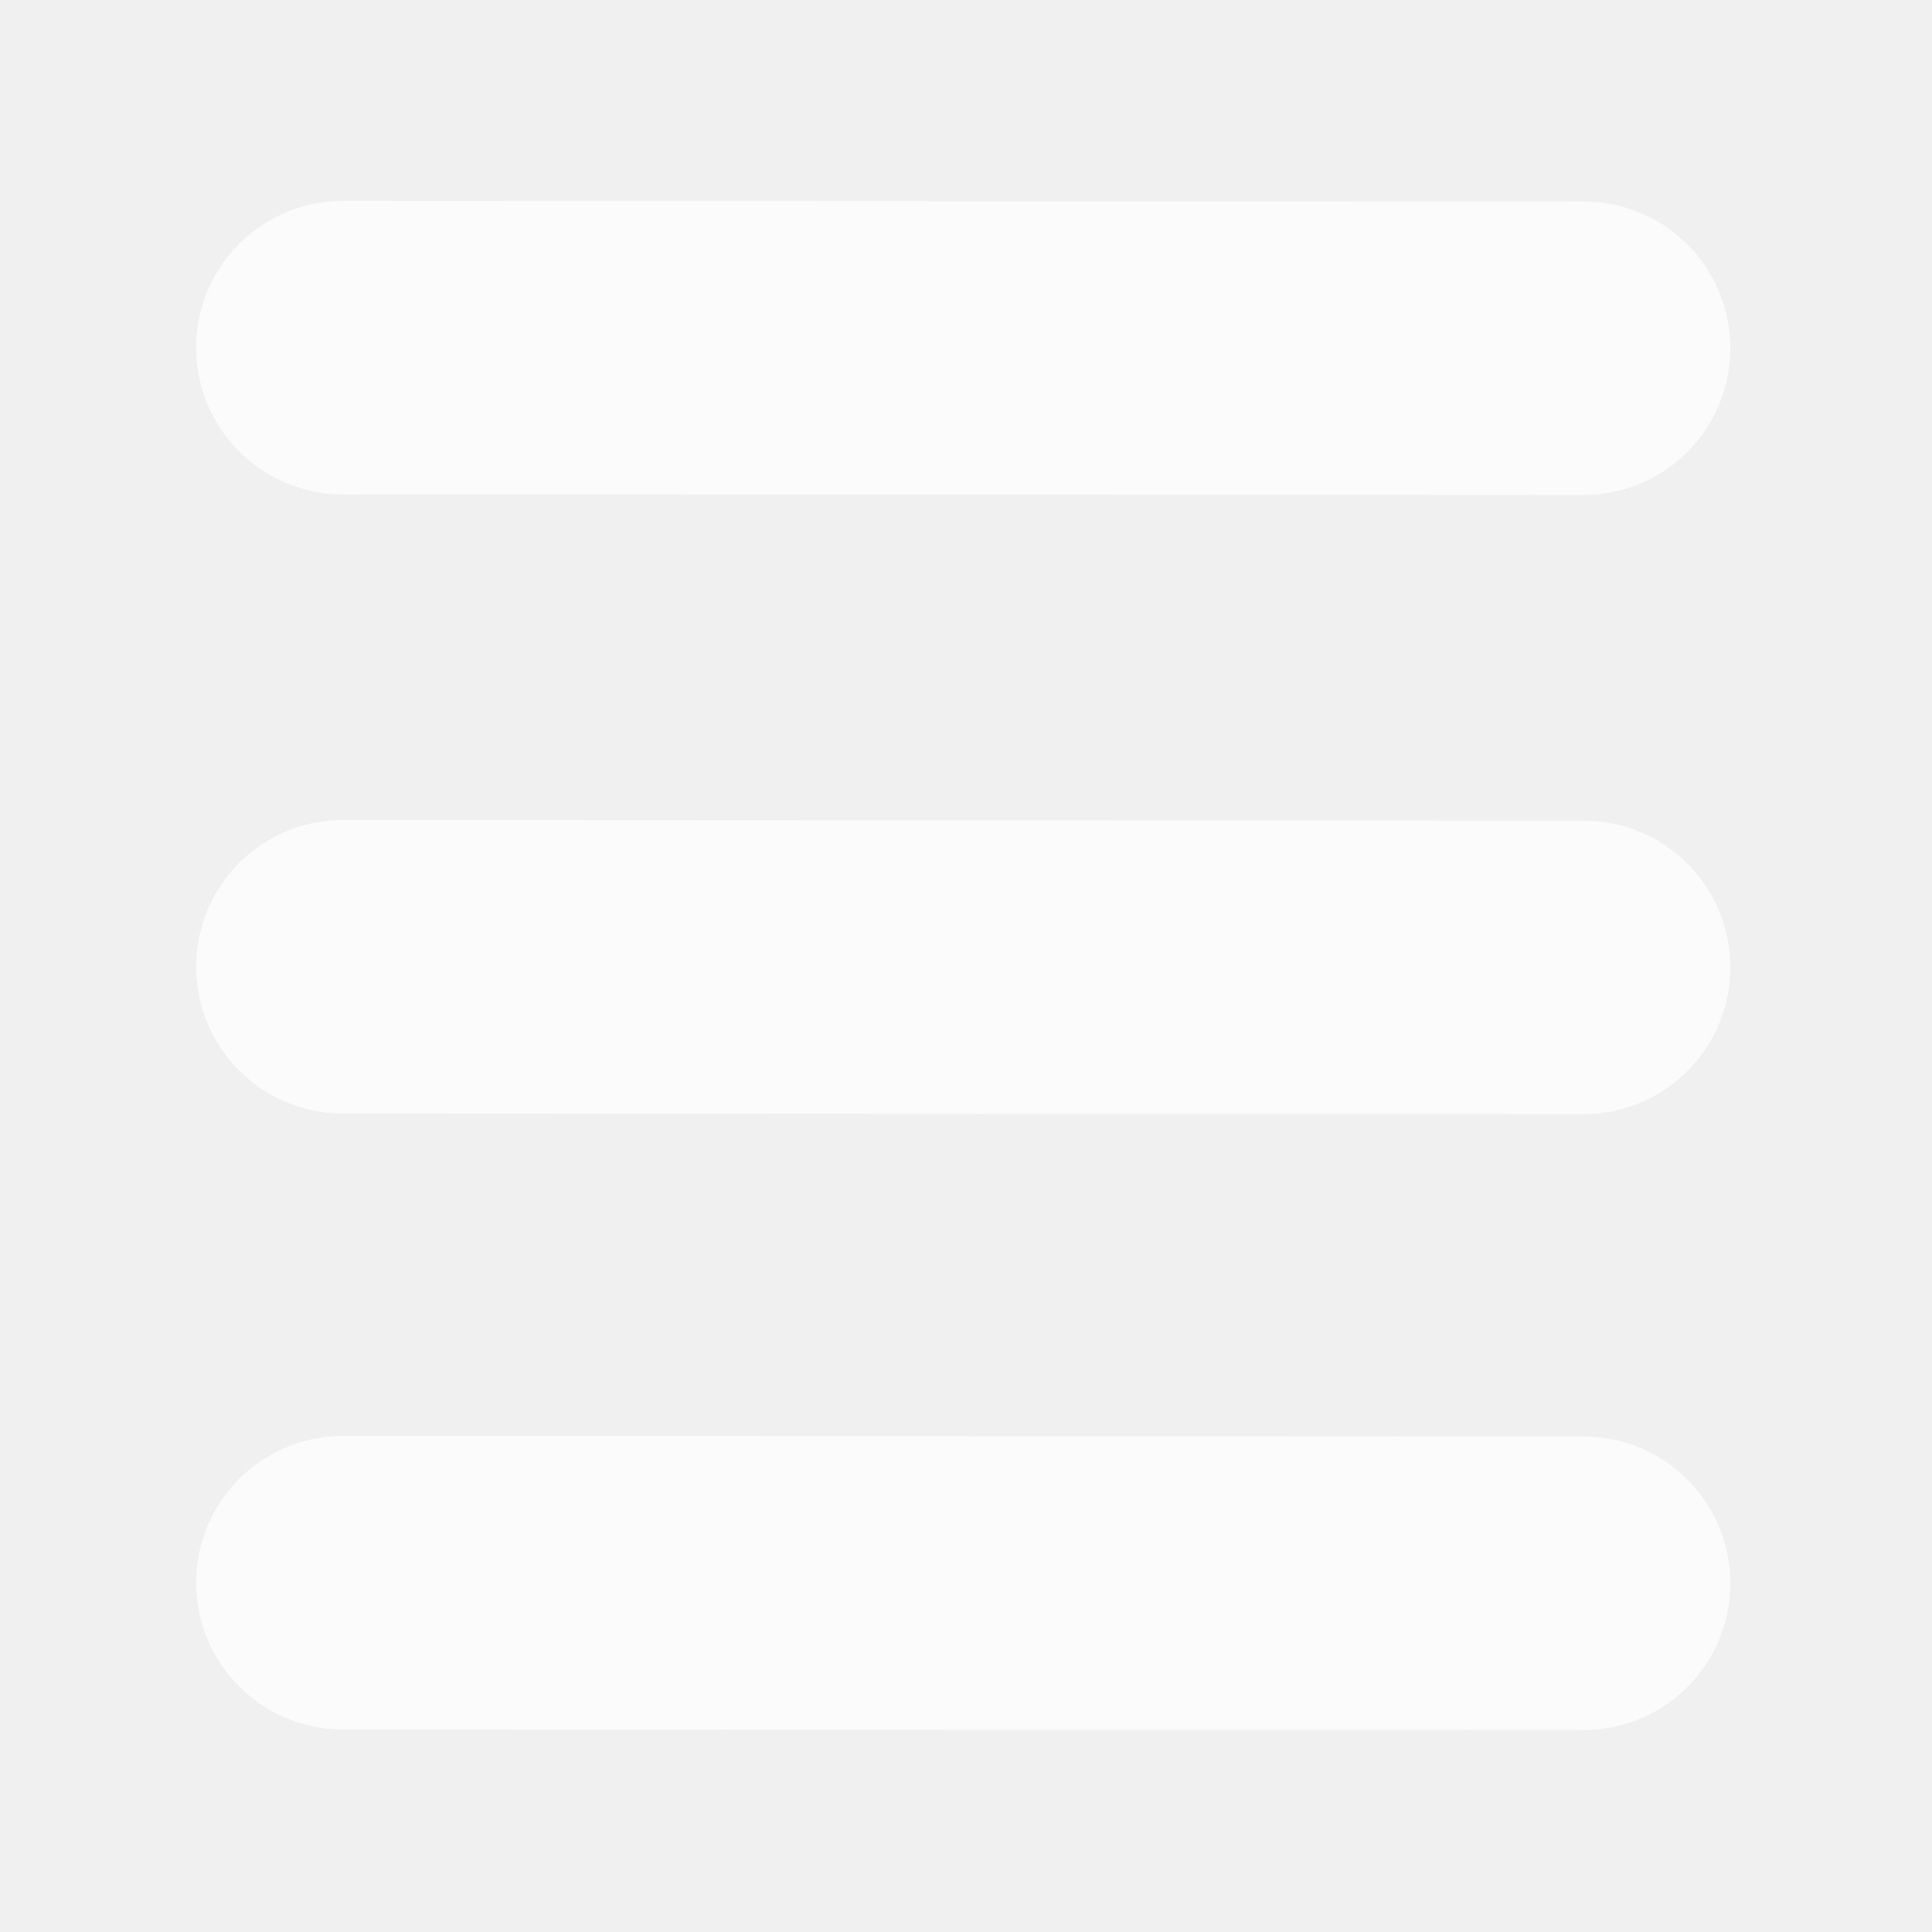
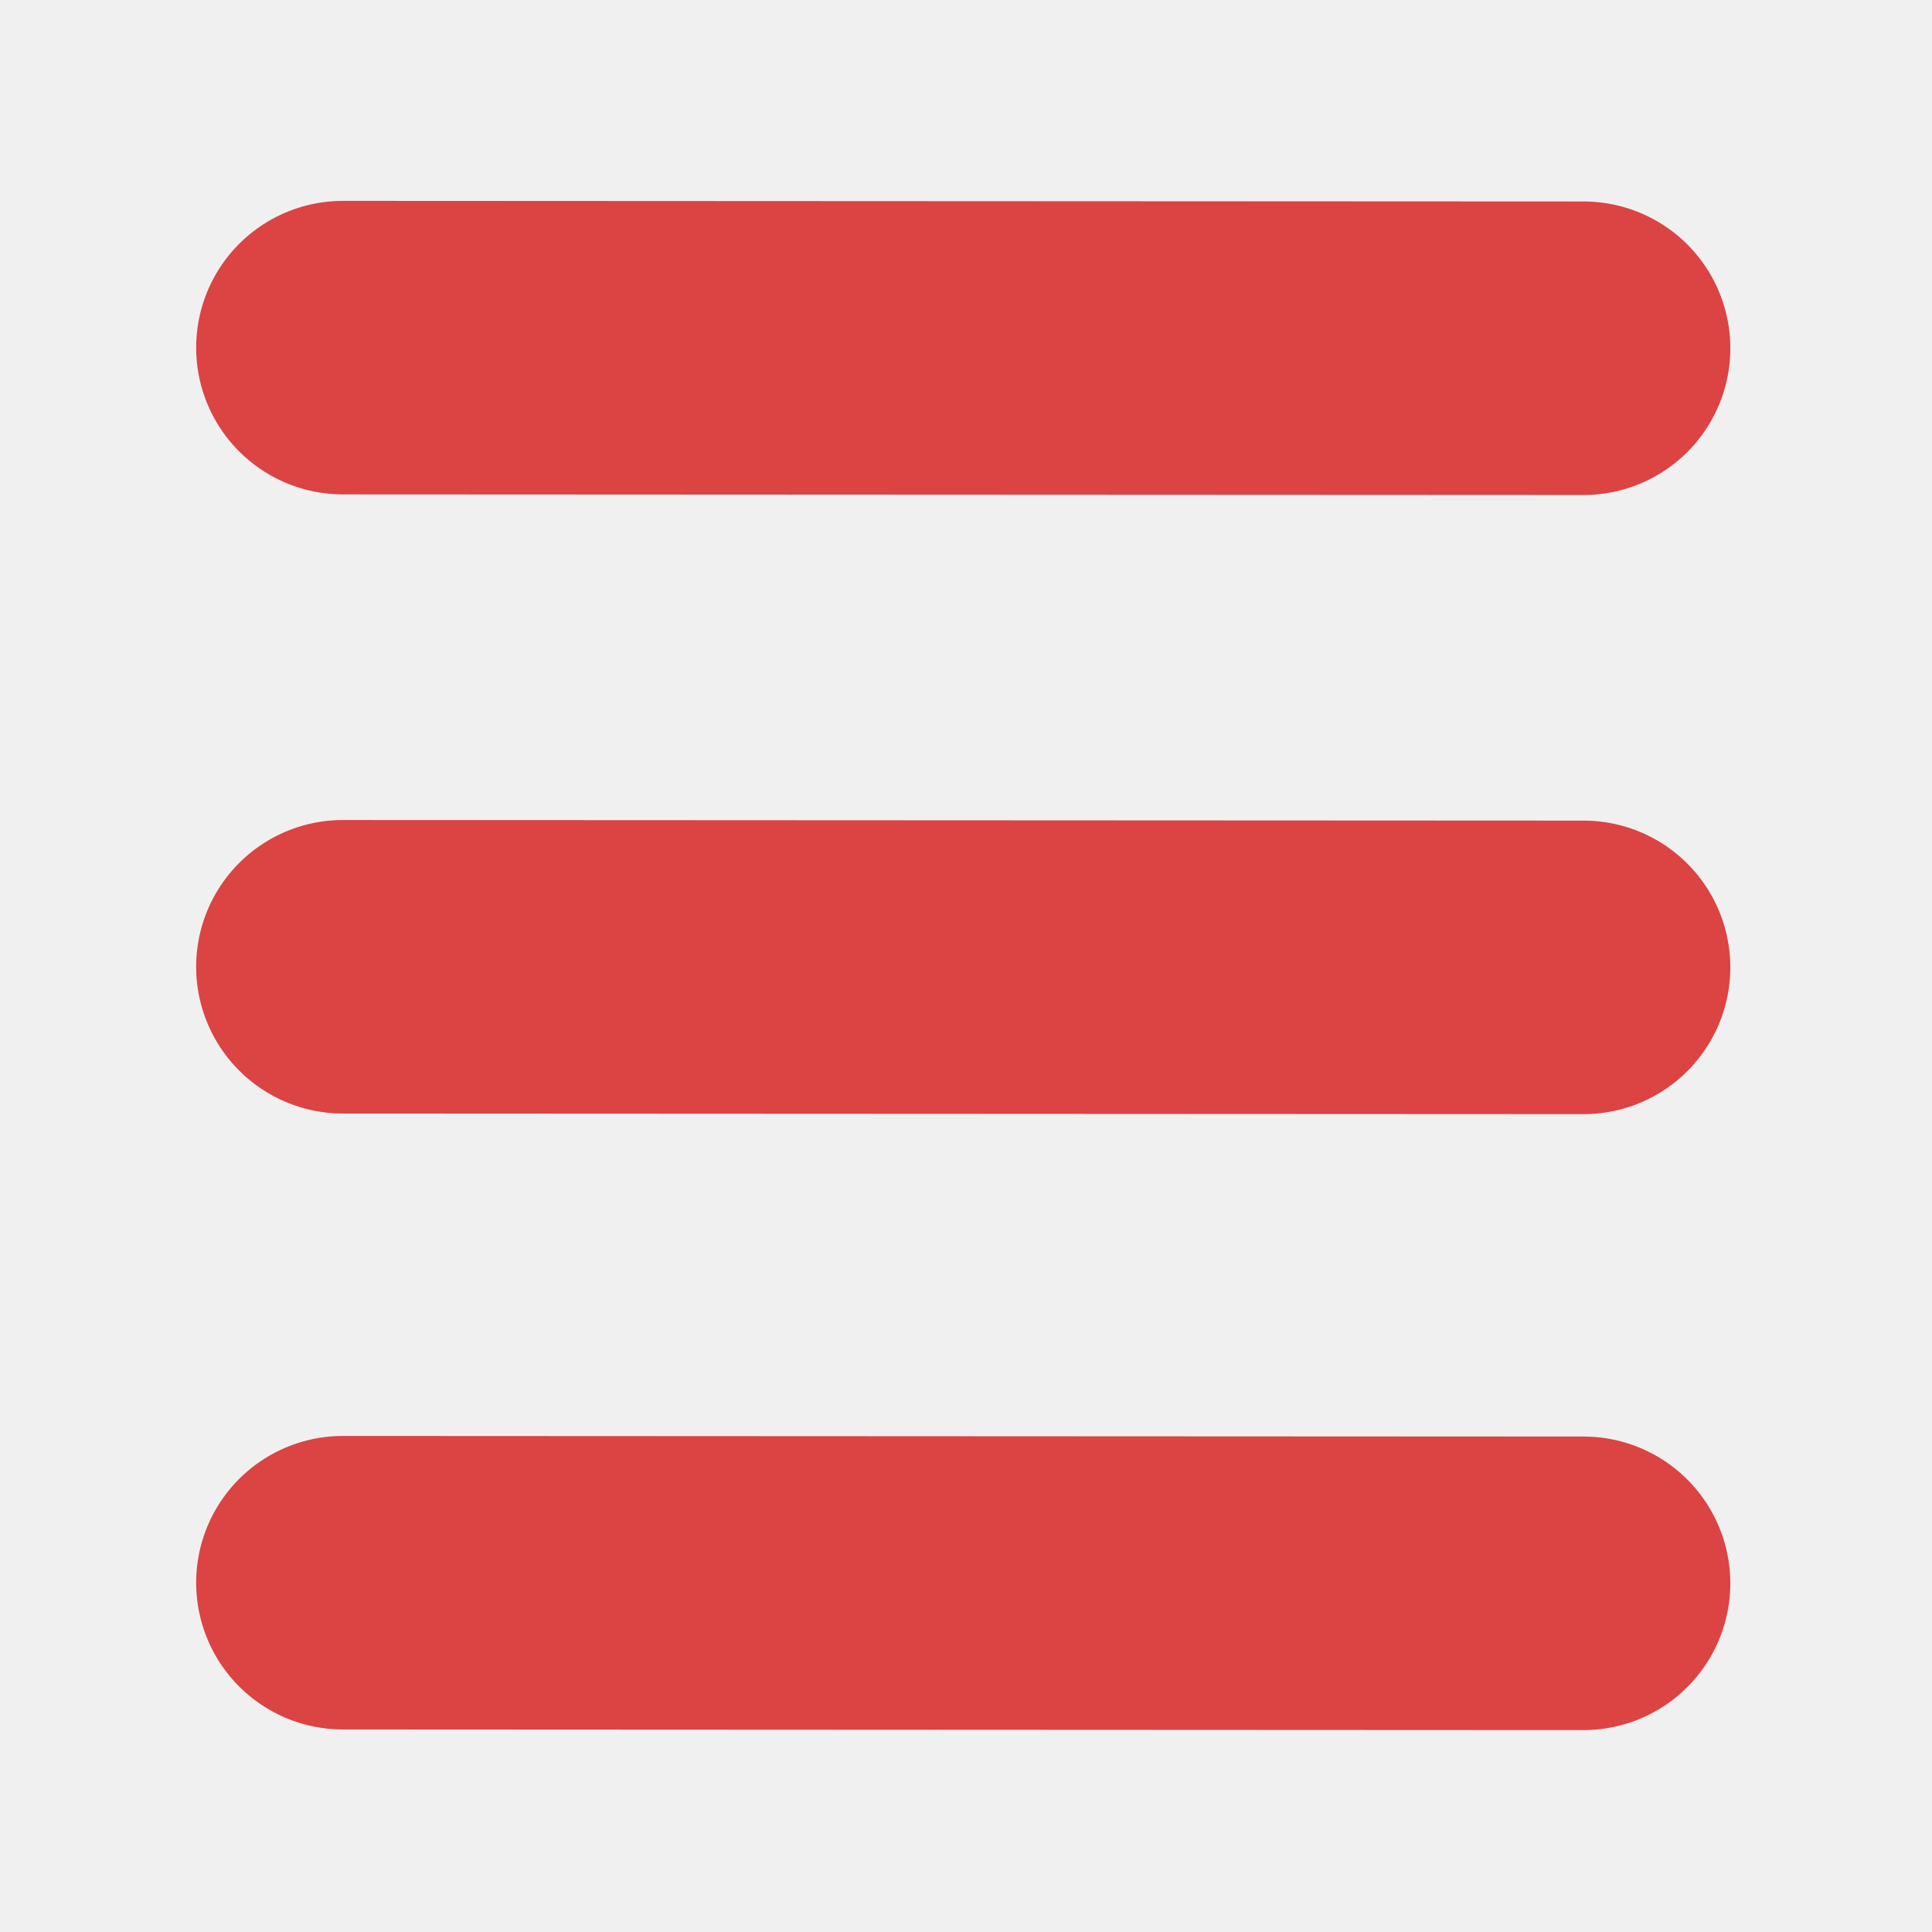
<svg xmlns="http://www.w3.org/2000/svg" width="256" height="256" viewBox="0 0 67.733 67.733" version="1.1" id="svg1565">
  <defs id="defs1562" />
  <g id="g560">
    <g id="layer1">
-       <g id="g4928" style="fill:#ffffff;stroke:#ffffff">
-         <g id="g3285" style="fill:#ffffff;stroke:#ffffff">
-           <g id="g3260" style="fill:#ffffff;stroke:#ffffff">
-             <g id="g3249" style="fill:#ffffff;stroke:#ffffff">
-               <g id="g3571" style="stroke:#ffffff;fill:#ffffff">
-                 <g id="g3553" style="stroke:#ffffff;fill:#ffffff">
-                   <g id="g3536" style="stroke:#ffffff;fill:#ffffff">
-                     <g id="g3520" style="stroke:#ffffff;fill:#ffffff">
-                       <g id="g3505" style="stroke:#ffffff;fill:#ffffff">
-                         <g id="g3491" style="stroke:#ffffff;fill:#ffffff">
-                           <g id="g3478" style="stroke:#ffffff;fill:#ffffff">
-                             <g id="g3466" style="stroke:#ffffff;fill:#ffffff">
-                               <g id="g3455" style="stroke:#ffffff;fill:#ffffff">
-                                 <g id="g3239" style="stroke:#ffffff;fill:#ffffff">
-                                   <g id="g3230" style="stroke:#ffffff;fill:#ffffff">
-                                     <g id="g3222" style="stroke:#ffffff;fill:#ffffff">
-                                       <g id="g3215" style="stroke:#ffffff;fill:#ffffff">
-                                         <g id="g920" transform="matrix(0.8102775,0,0,0.8102775,6.406918,6.42176)" style="opacity:0.72;stroke:#ffffff;fill:#ffffff">
-                                           <path id="path7324" style="fill:#ffffff;fill-opacity:0.722;stroke:#ffffff;stroke-width:12.7;stroke-linecap:round;stroke-linejoin:round;stroke-dasharray:none;paint-order:markers stroke fill" d="m 6.93,60.554 53.679,0.026 M 6.93,7.116 60.61,7.142 M 6.93,33.904 l 53.679,0.026" />
+       <g id="g4928" style="fill:#ffffff;stroke:#d40000">
+         <g id="g3285" style="fill:#ffffff;stroke:#d40000">
+           <g id="g3260" style="fill:#ffffff;stroke:#d40000">
+             <g id="g3249" style="fill:#ffffff;stroke:#d40000">
+               <g id="g3571" style="stroke:#d40000;fill:#ffffff">
+                 <g id="g3553" style="stroke:#d40000;fill:#ffffff">
+                   <g id="g3536" style="stroke:#d40000;fill:#ffffff">
+                     <g id="g3520" style="stroke:#d40000;fill:#ffffff">
+                       <g id="g3505" style="stroke:#d40000;fill:#ffffff">
+                         <g id="g3491" style="stroke:#d40000;fill:#ffffff">
+                           <g id="g3478" style="stroke:#d40000;fill:#ffffff">
+                             <g id="g3466" style="stroke:#d40000;fill:#ffffff">
+                               <g id="g3455" style="stroke:#d40000;fill:#ffffff">
+                                 <g id="g3239" style="stroke:#d40000;fill:#ffffff">
+                                   <g id="g3230" style="stroke:#d40000;fill:#ffffff">
+                                     <g id="g3222" style="stroke:#d40000;fill:#ffffff">
+                                       <g id="g3215" style="stroke:#d40000;fill:#ffffff">
+                                         <g id="g920" transform="matrix(0.8102775,0,0,0.8102775,6.406918,6.42176)" style="opacity:0.72;stroke:#d40000;fill:#ffffff">
+                                           <path id="path7324" style="fill:#ffffff;fill-opacity:0.722;stroke:#d40000;stroke-width:12.7;stroke-linecap:round;stroke-linejoin:round;stroke-dasharray:none;paint-order:markers stroke fill" d="m 6.93,60.554 53.679,0.026 M 6.93,7.116 60.61,7.142 M 6.93,33.904 l 53.679,0.026" />
                                        </g>
                                      </g>
                                    </g>
                                  </g>
                                </g>
                              </g>
                            </g>
                          </g>
                        </g>
                      </g>
                    </g>
                  </g>
                </g>
              </g>
            </g>
          </g>
        </g>
      </g>
    </g>
  </g>
</svg>
